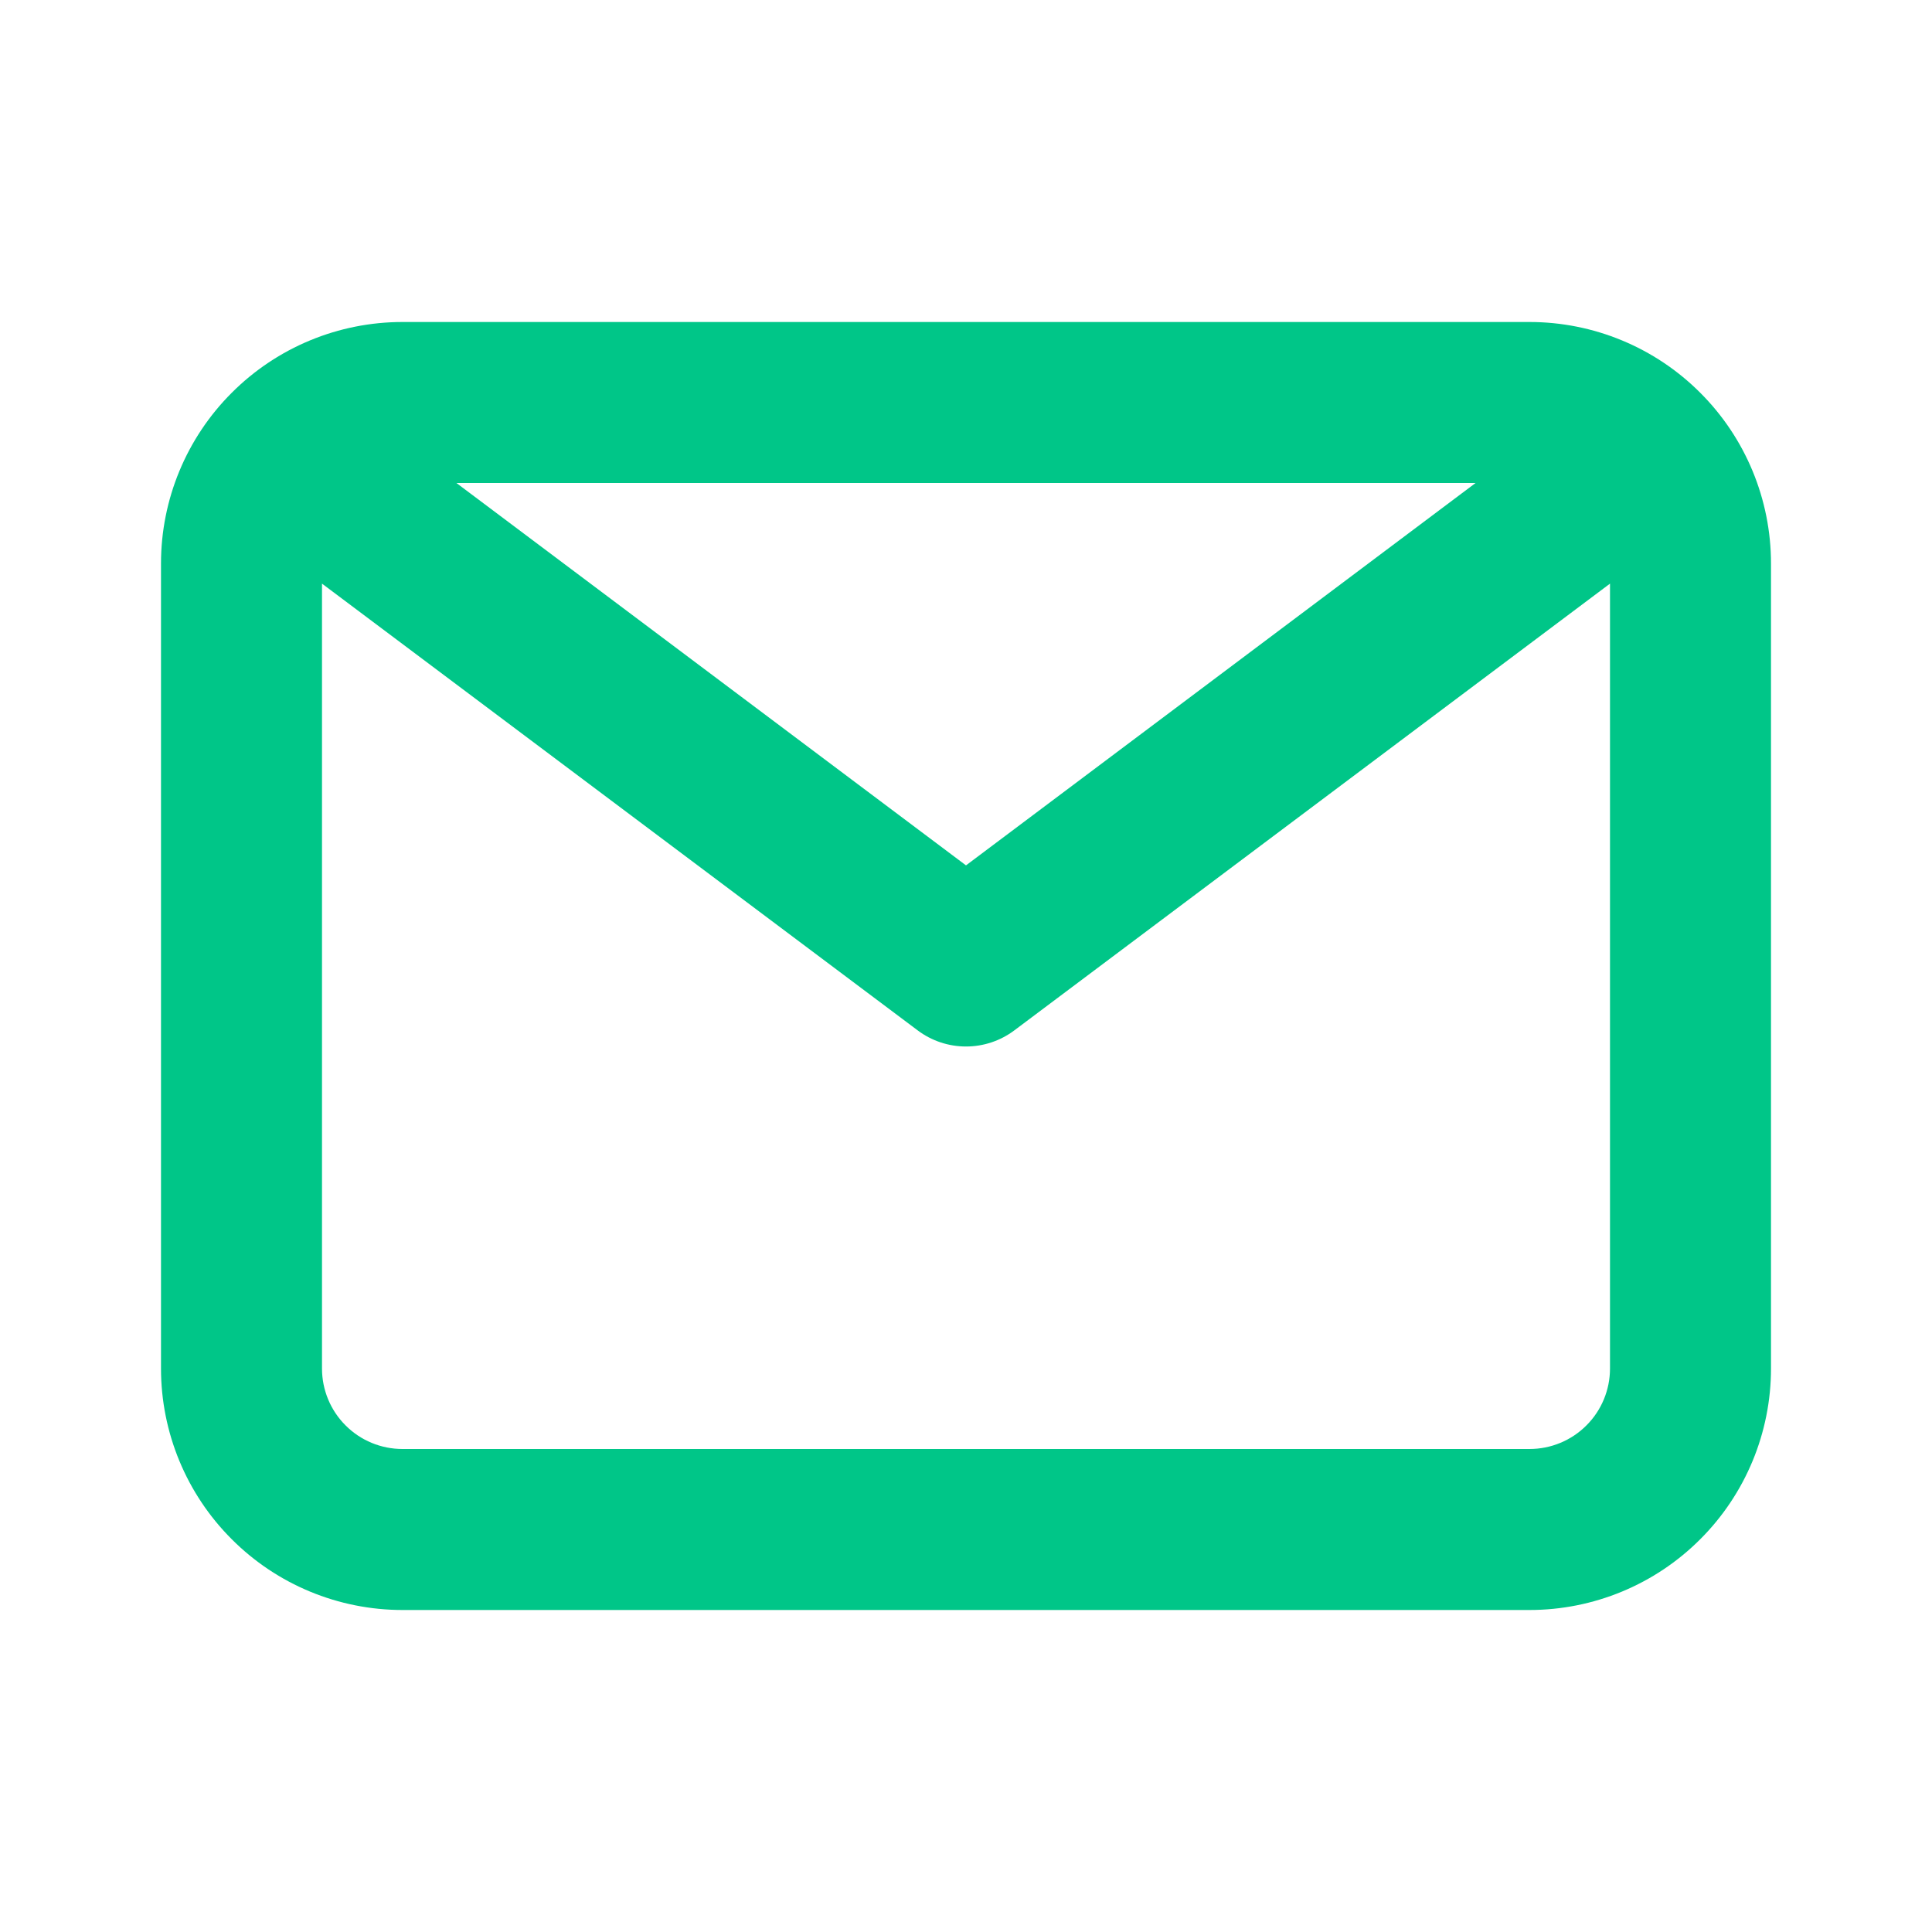
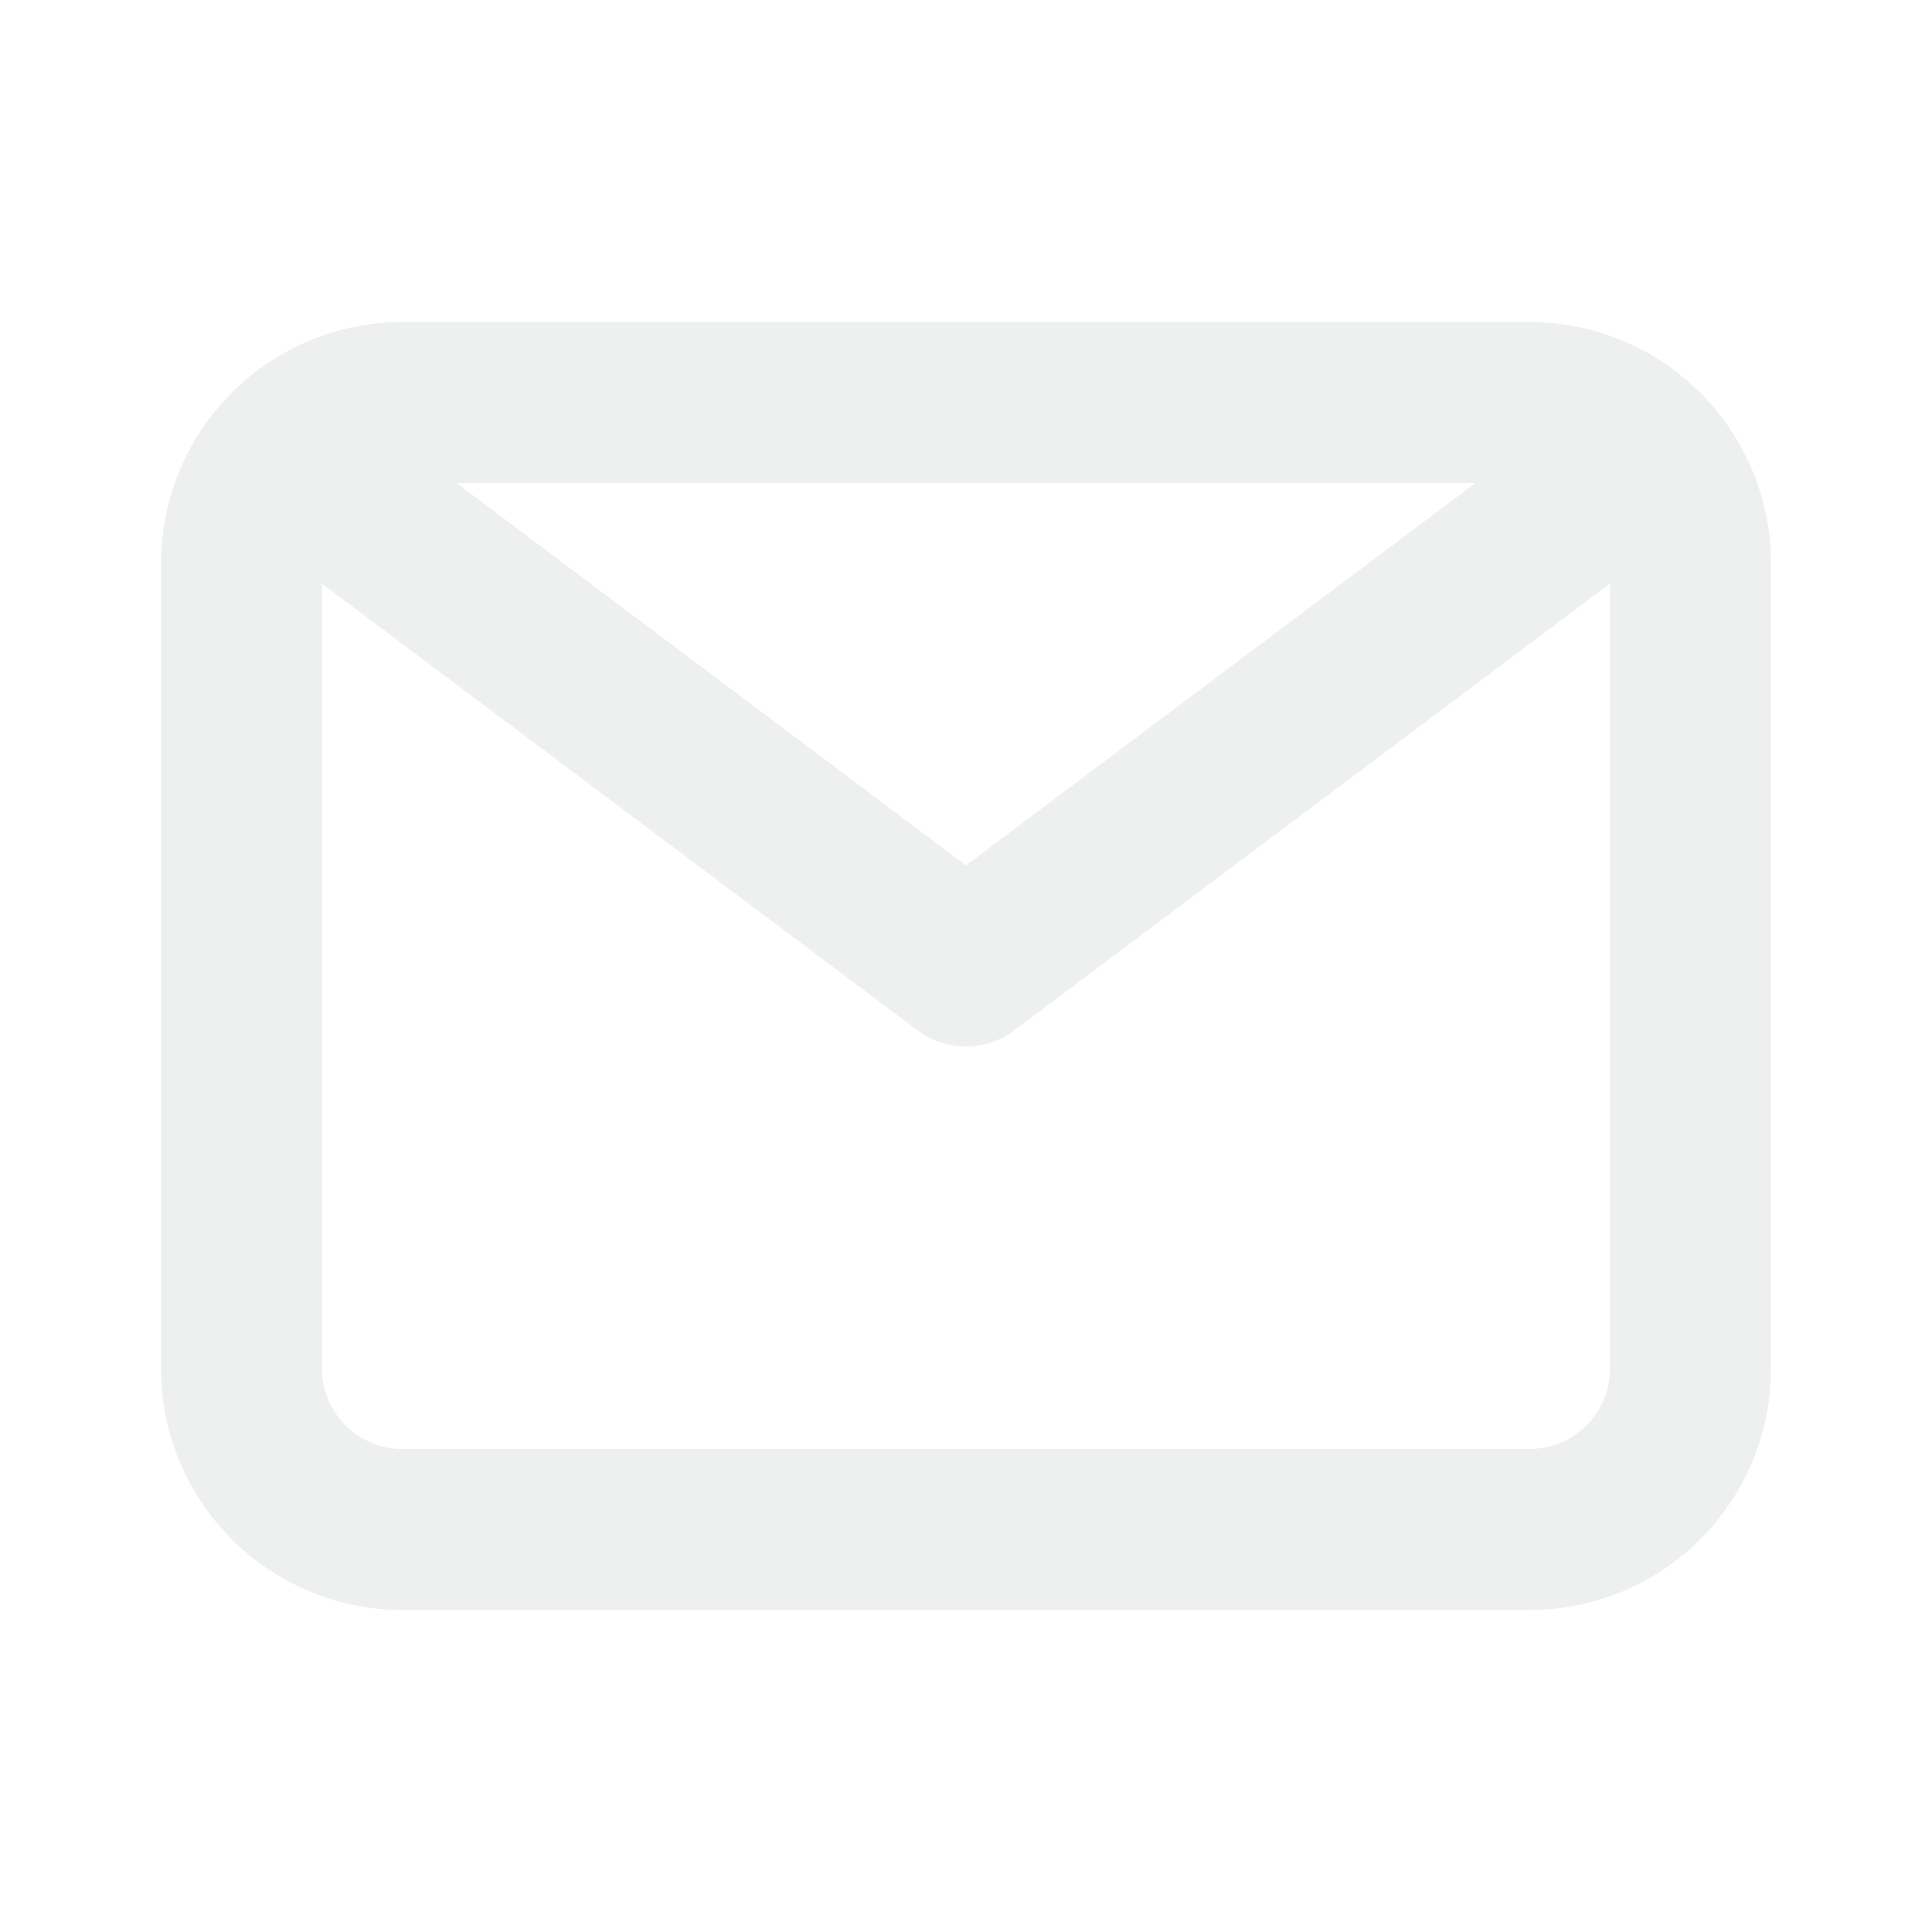
<svg xmlns="http://www.w3.org/2000/svg" width="24" height="24" viewBox="0 0 24 24" fill="none">
-   <path d="M19 4H5C4.204 4 3.441 4.316 2.879 4.879C2.316 5.441 2 6.204 2 7V17C2 17.796 2.316 18.559 2.879 19.121C3.441 19.684 4.204 20 5 20H19C19.796 20 20.559 19.684 21.121 19.121C21.684 18.559 22 17.796 22 17V7C22 6.204 21.684 5.441 21.121 4.879C20.559 4.316 19.796 4 19 4ZM18.33 6L12 10.75L5.67 6H18.33ZM19 18H5C4.735 18 4.48 17.895 4.293 17.707C4.105 17.52 4 17.265 4 17V7.25L11.4 12.8C11.573 12.93 11.784 13 12 13C12.216 13 12.427 12.93 12.6 12.8L20 7.25V17C20 17.265 19.895 17.52 19.707 17.707C19.52 17.895 19.265 18 19 18Z" fill="#00C688" />
+   <path d="M19 4H5C4.204 4 3.441 4.316 2.879 4.879C2.316 5.441 2 6.204 2 7V17C2 17.796 2.316 18.559 2.879 19.121C3.441 19.684 4.204 20 5 20H19C19.796 20 20.559 19.684 21.121 19.121C21.684 18.559 22 17.796 22 17V7C22 6.204 21.684 5.441 21.121 4.879C20.559 4.316 19.796 4 19 4ZM18.33 6L12 10.75L5.67 6H18.33ZM19 18H5C4.735 18 4.48 17.895 4.293 17.707C4.105 17.52 4 17.265 4 17V7.25L11.4 12.8C11.573 12.93 11.784 13 12 13C12.216 13 12.427 12.93 12.6 12.8L20 7.25V17C20 17.265 19.895 17.52 19.707 17.707C19.52 17.895 19.265 18 19 18Z" fill="#EEEFEF" />
</svg>
